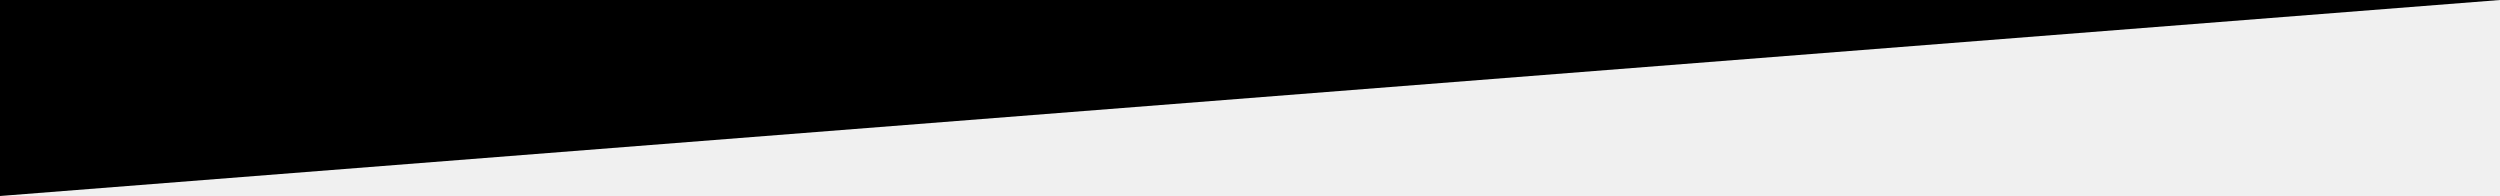
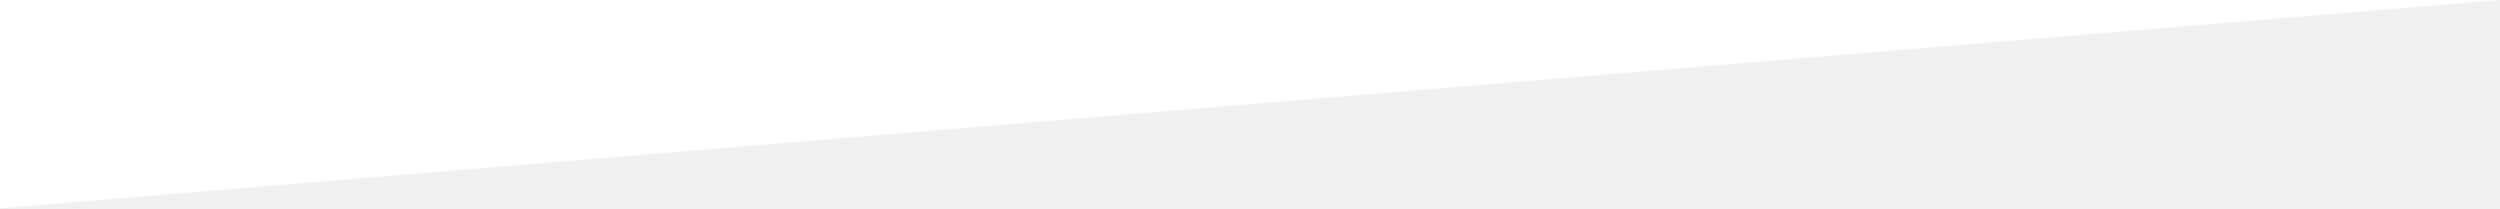
- <svg xmlns="http://www.w3.org/2000/svg" version="1.0" id="Layer_1" x="0px" y="0px" width="1200px" height="94.074px" viewBox="0 0 1200 94.074" enable-background="new 0 0 1200 94.074" xml:space="preserve">
-   <polygon fill="#000000" points="1200,0 0,0 0,94.074 " />
+ <svg xmlns="http://www.w3.org/2000/svg" version="1.0" id="Layer_1" x="0px" y="0px" width="1200px" height="100px" viewBox="0 0 1200 100" enable-background="new 0 0 1200 100" xml:space="preserve">
+   <polygon fill="#ffffff" points="1200,0 0,0 0,100 " />
</svg>
